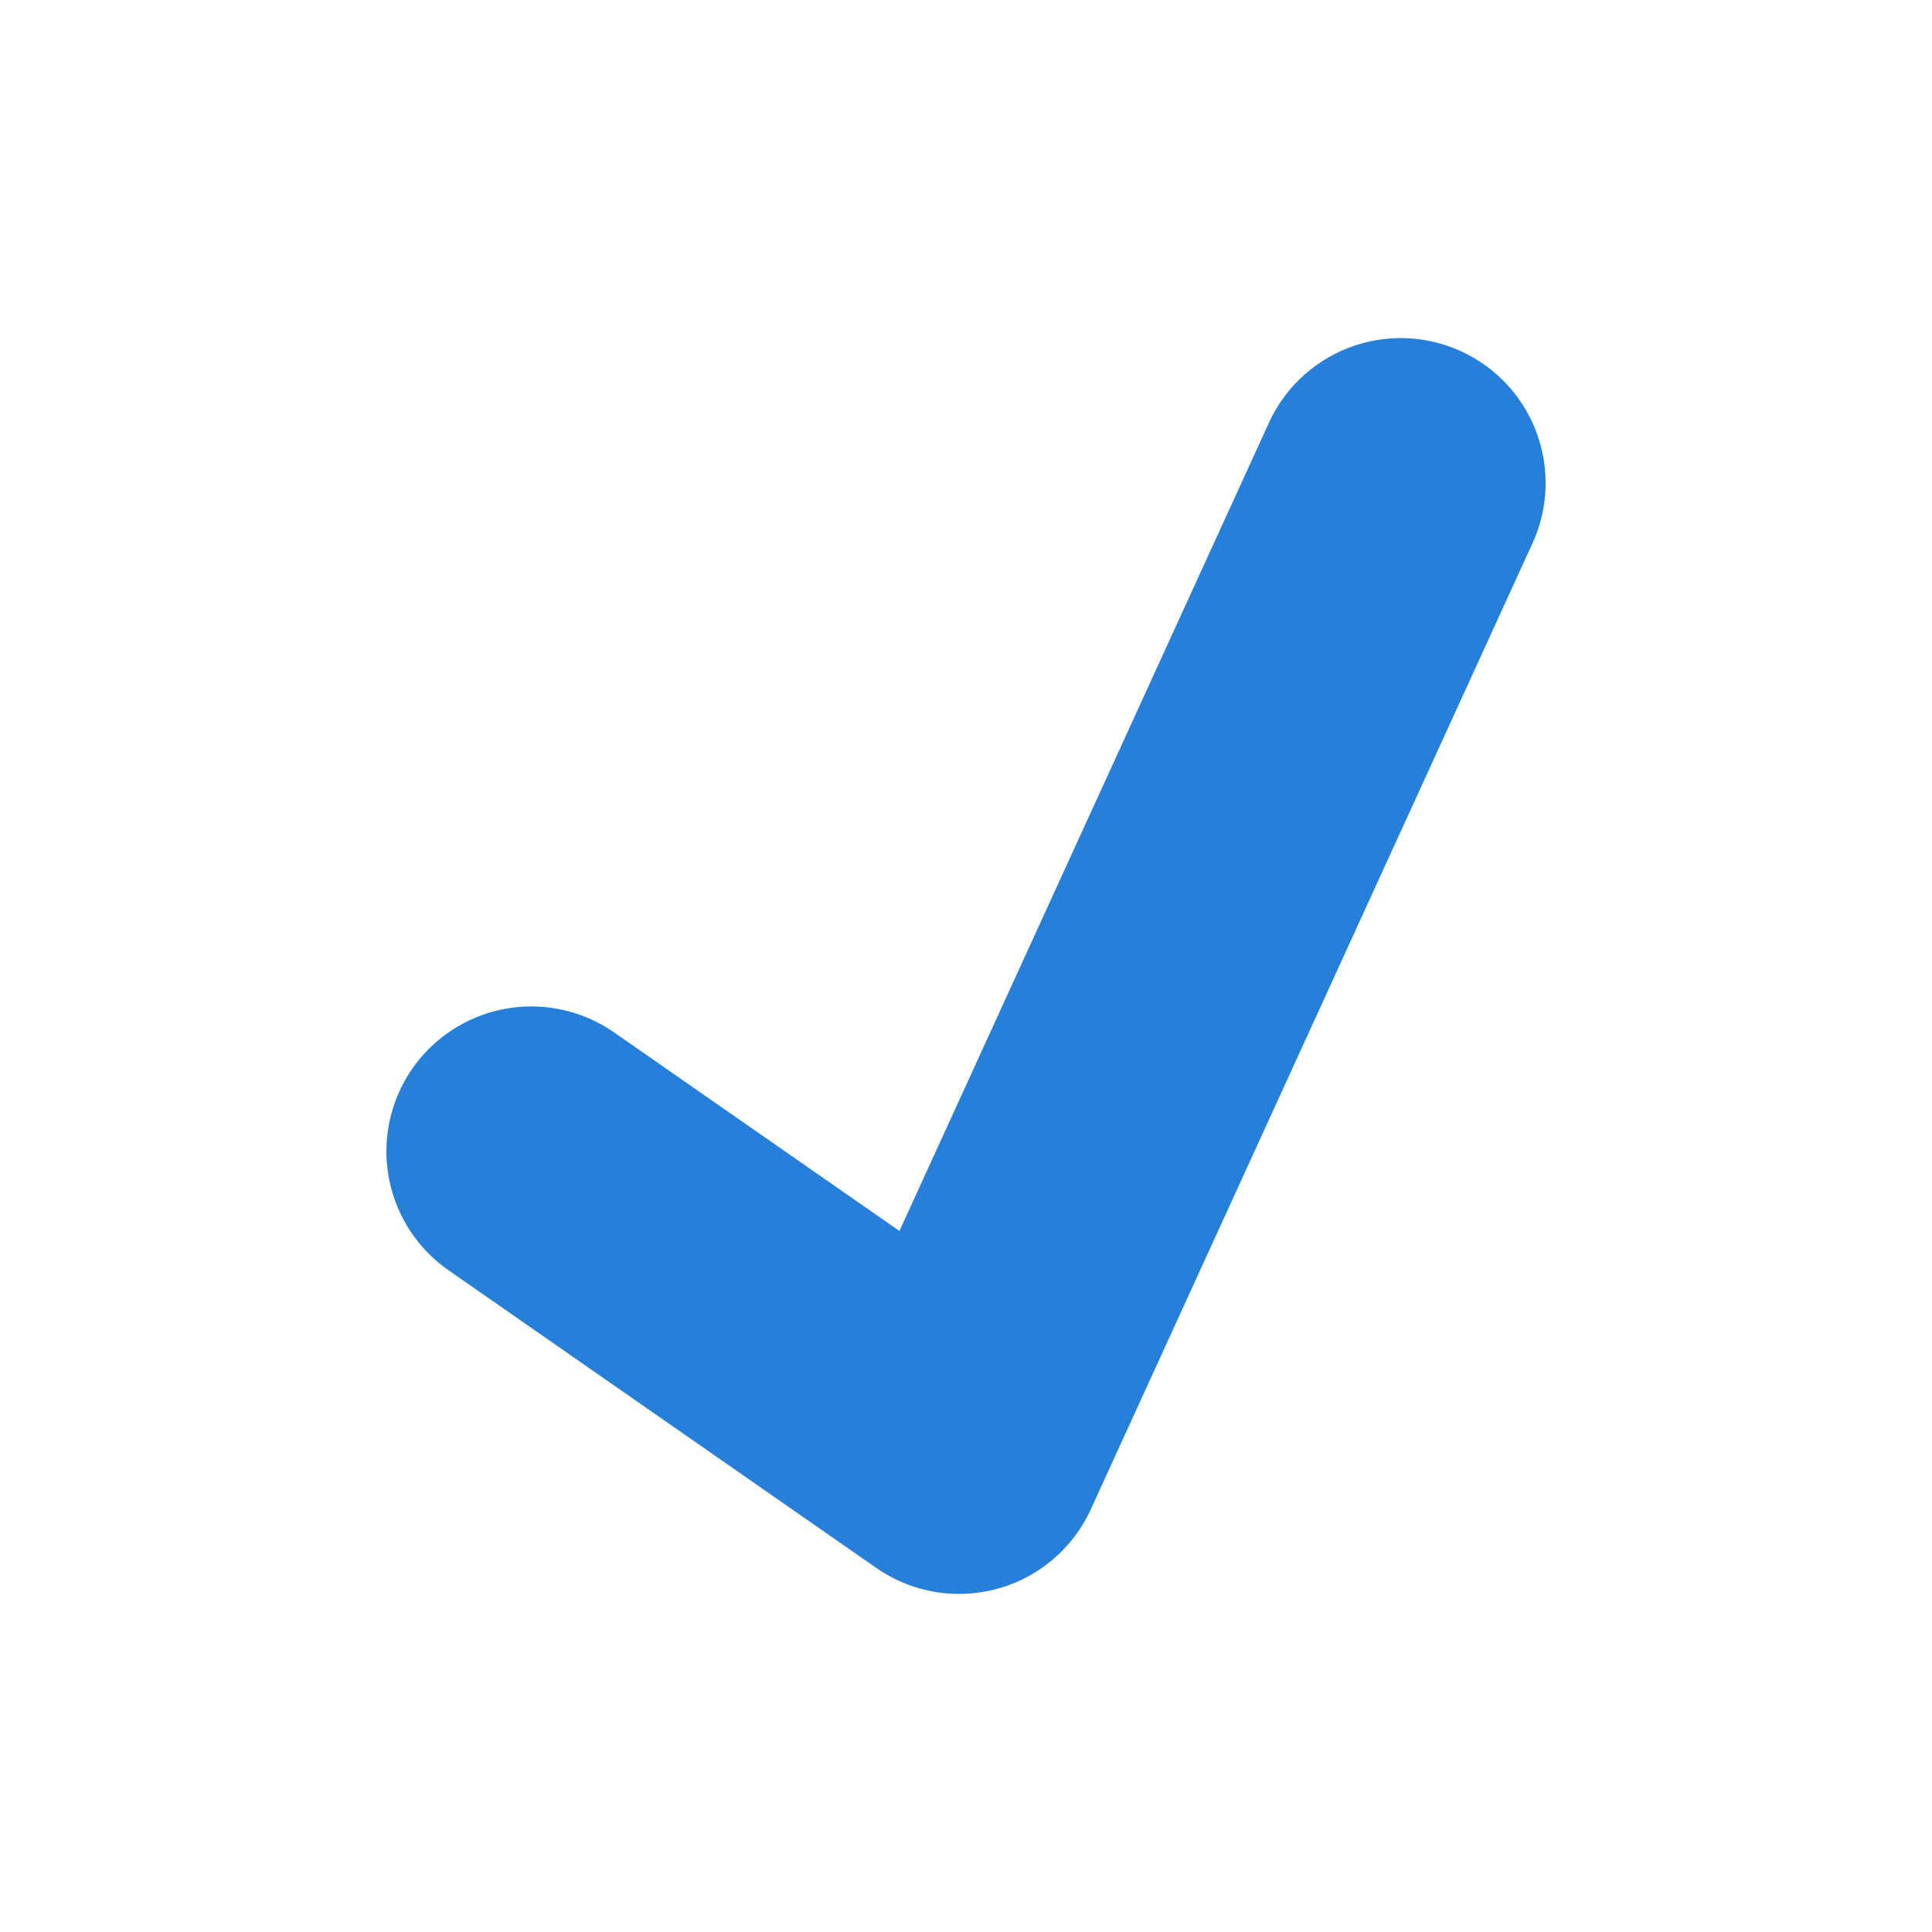
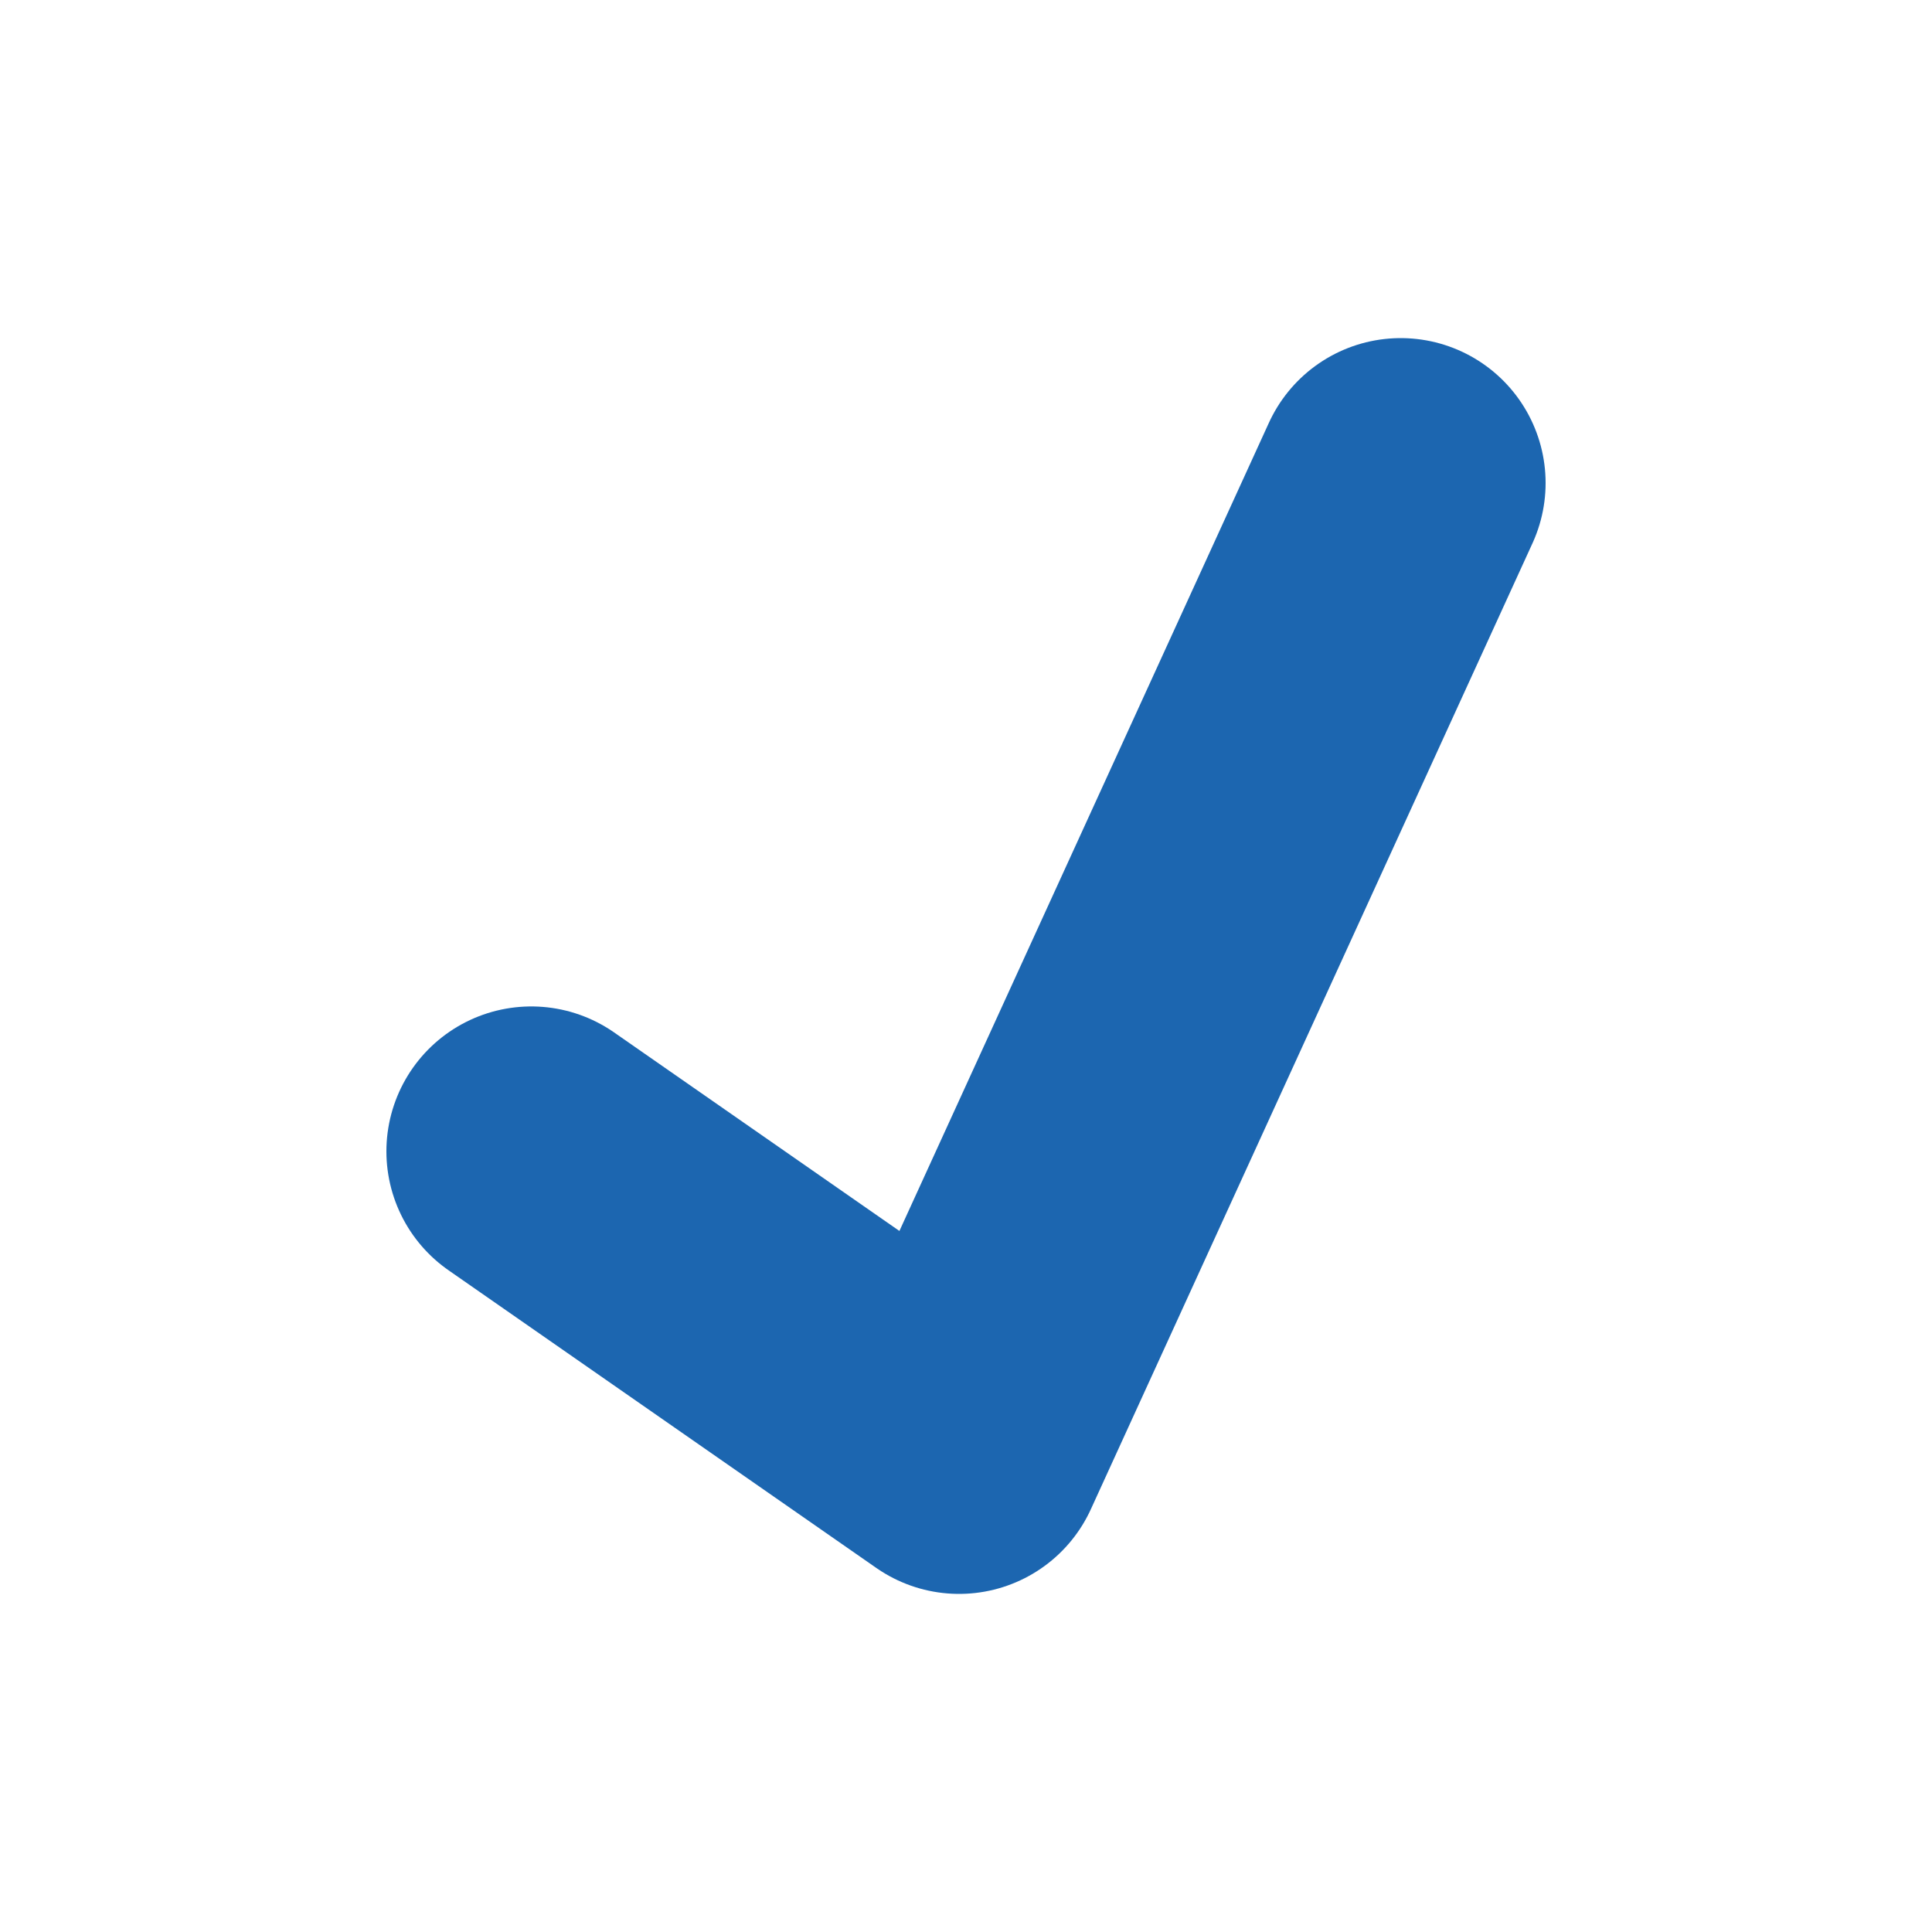
<svg xmlns="http://www.w3.org/2000/svg" width="100%" height="100%" viewBox="0 0 100 100" version="1.1" xml:space="preserve" style="fill-rule:evenodd;clip-rule:evenodd;stroke-linecap:round;stroke-linejoin:round;stroke-miterlimit:1.5;">
-   <path d="M27.5,59.593l22.141,15.407l22.859,-50" style="fill:none;stroke:#2680d9;stroke-width:15px;" />
+   <path d="M27.5,59.593l22.141,15.407l22.859,-50" style="fill:none;stroke:#1c66b0;stroke-width:15px;" />
</svg>
